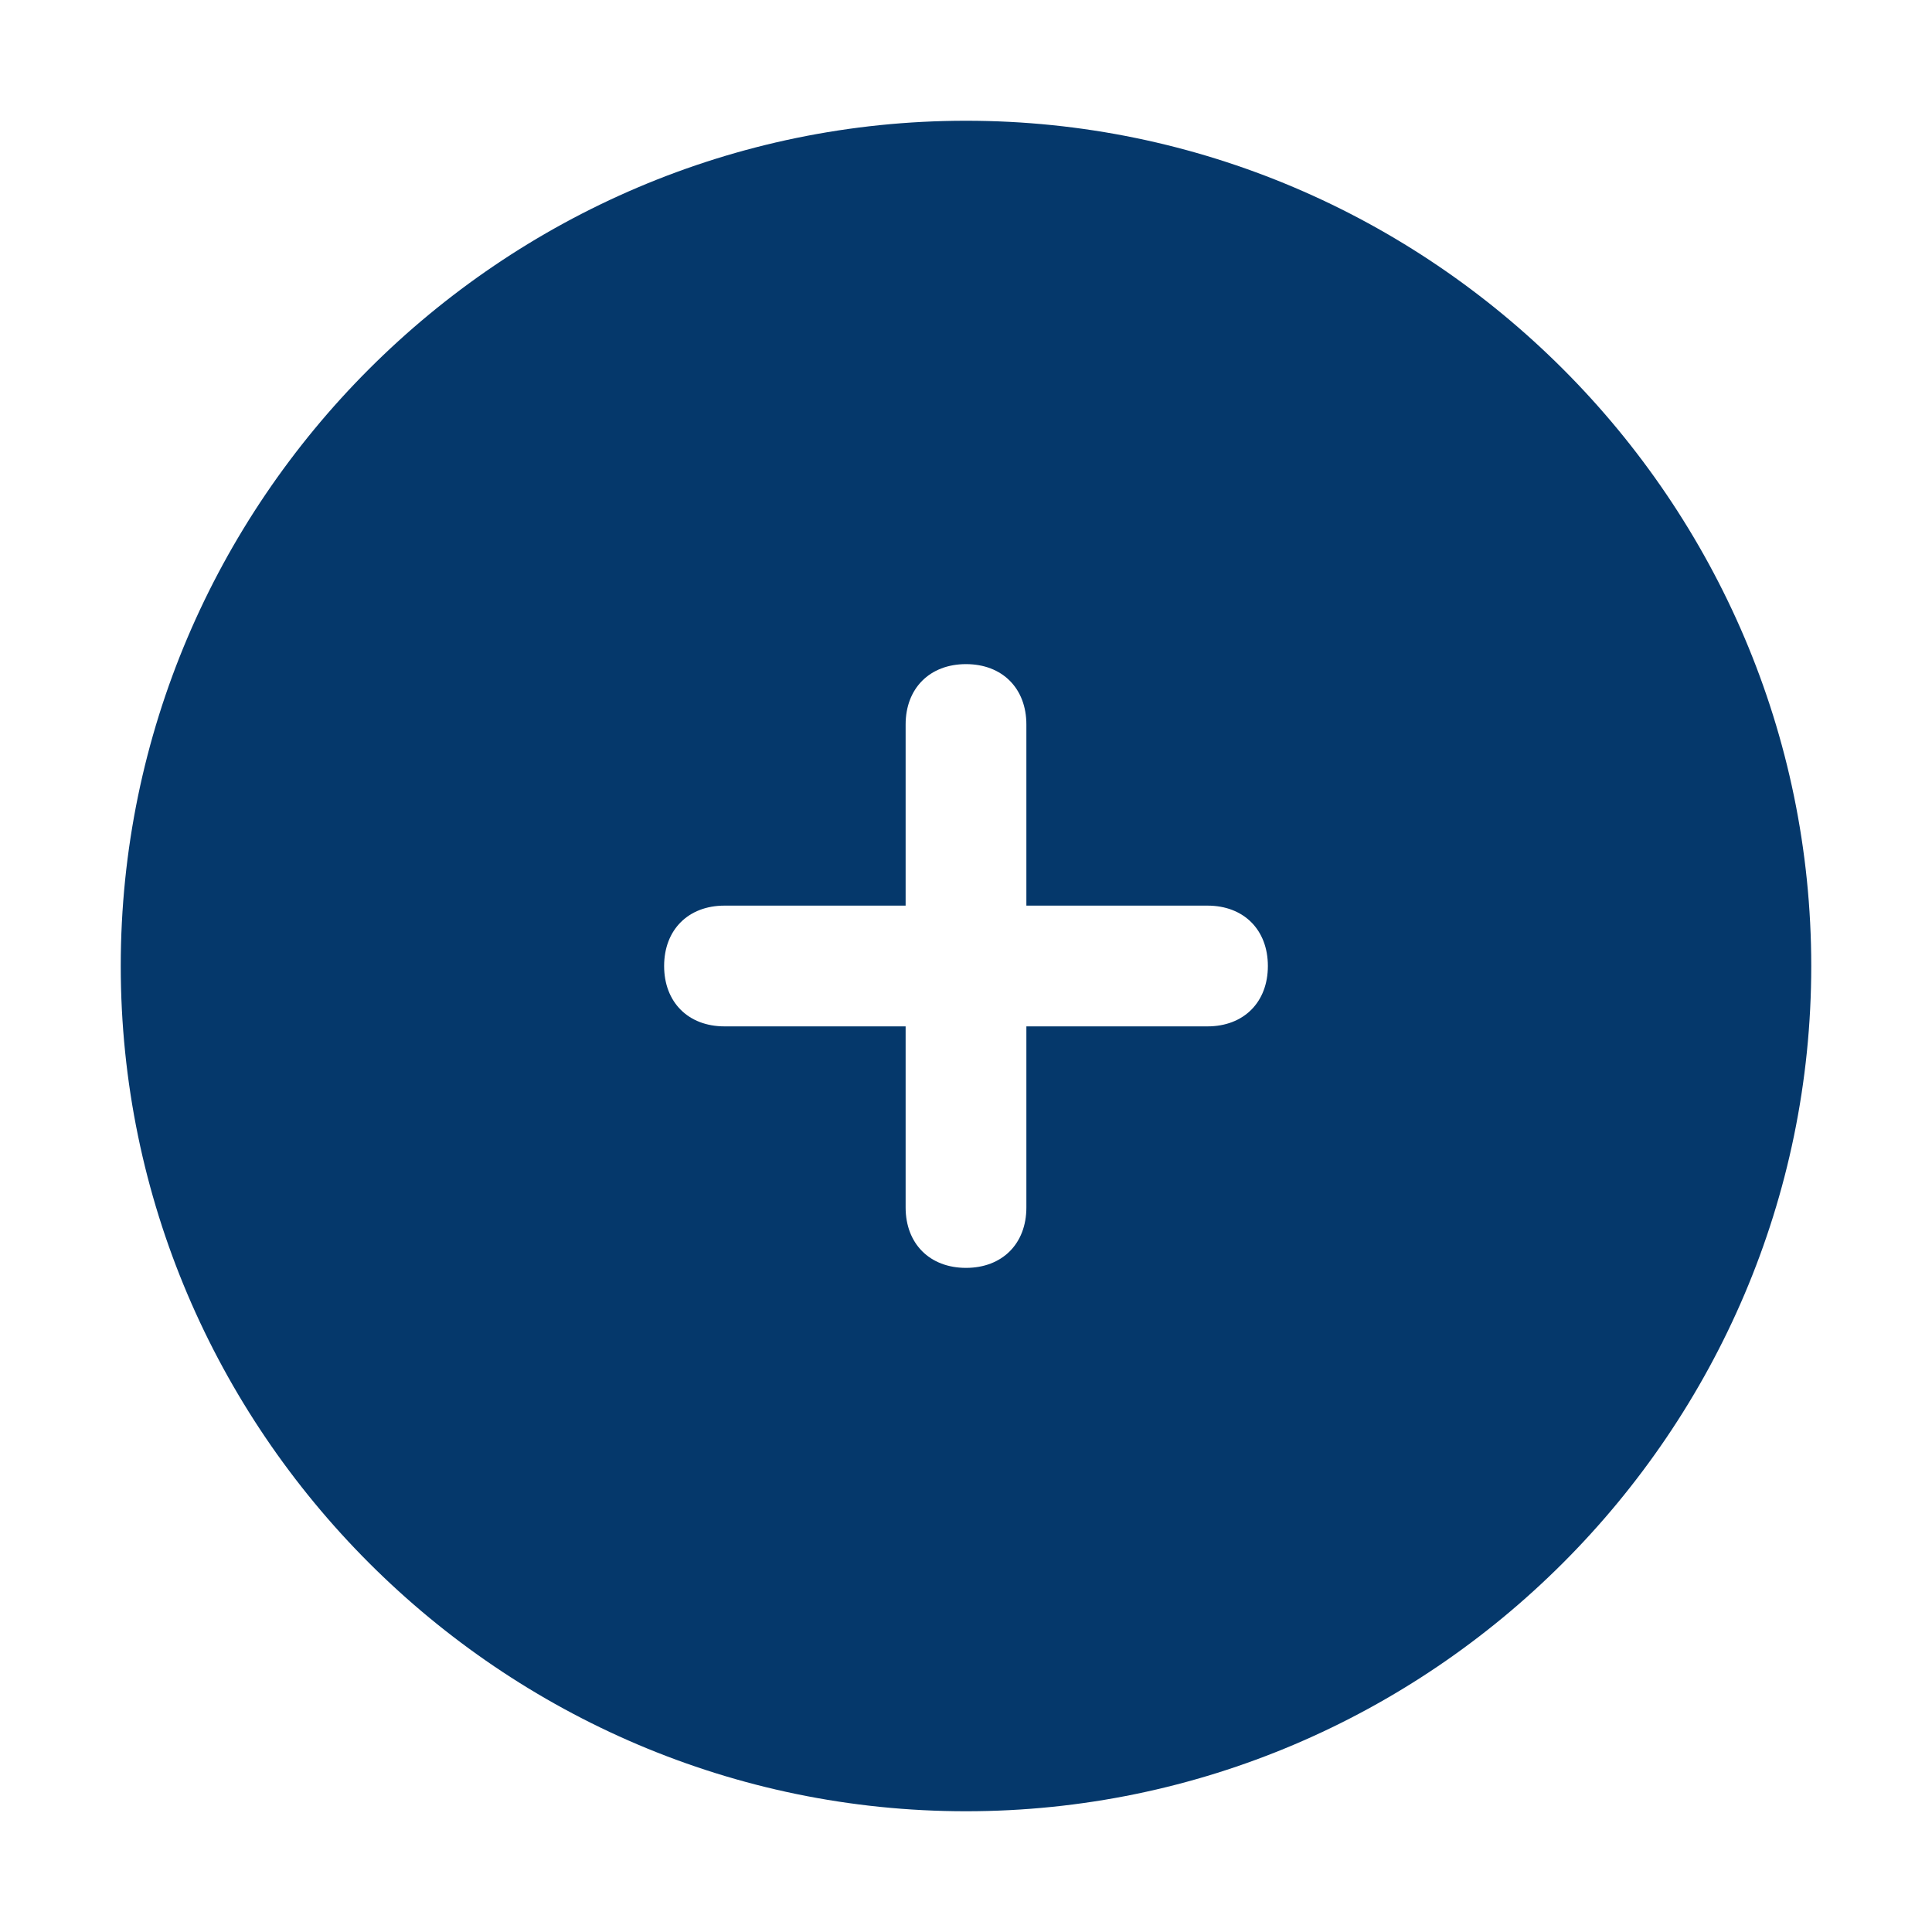
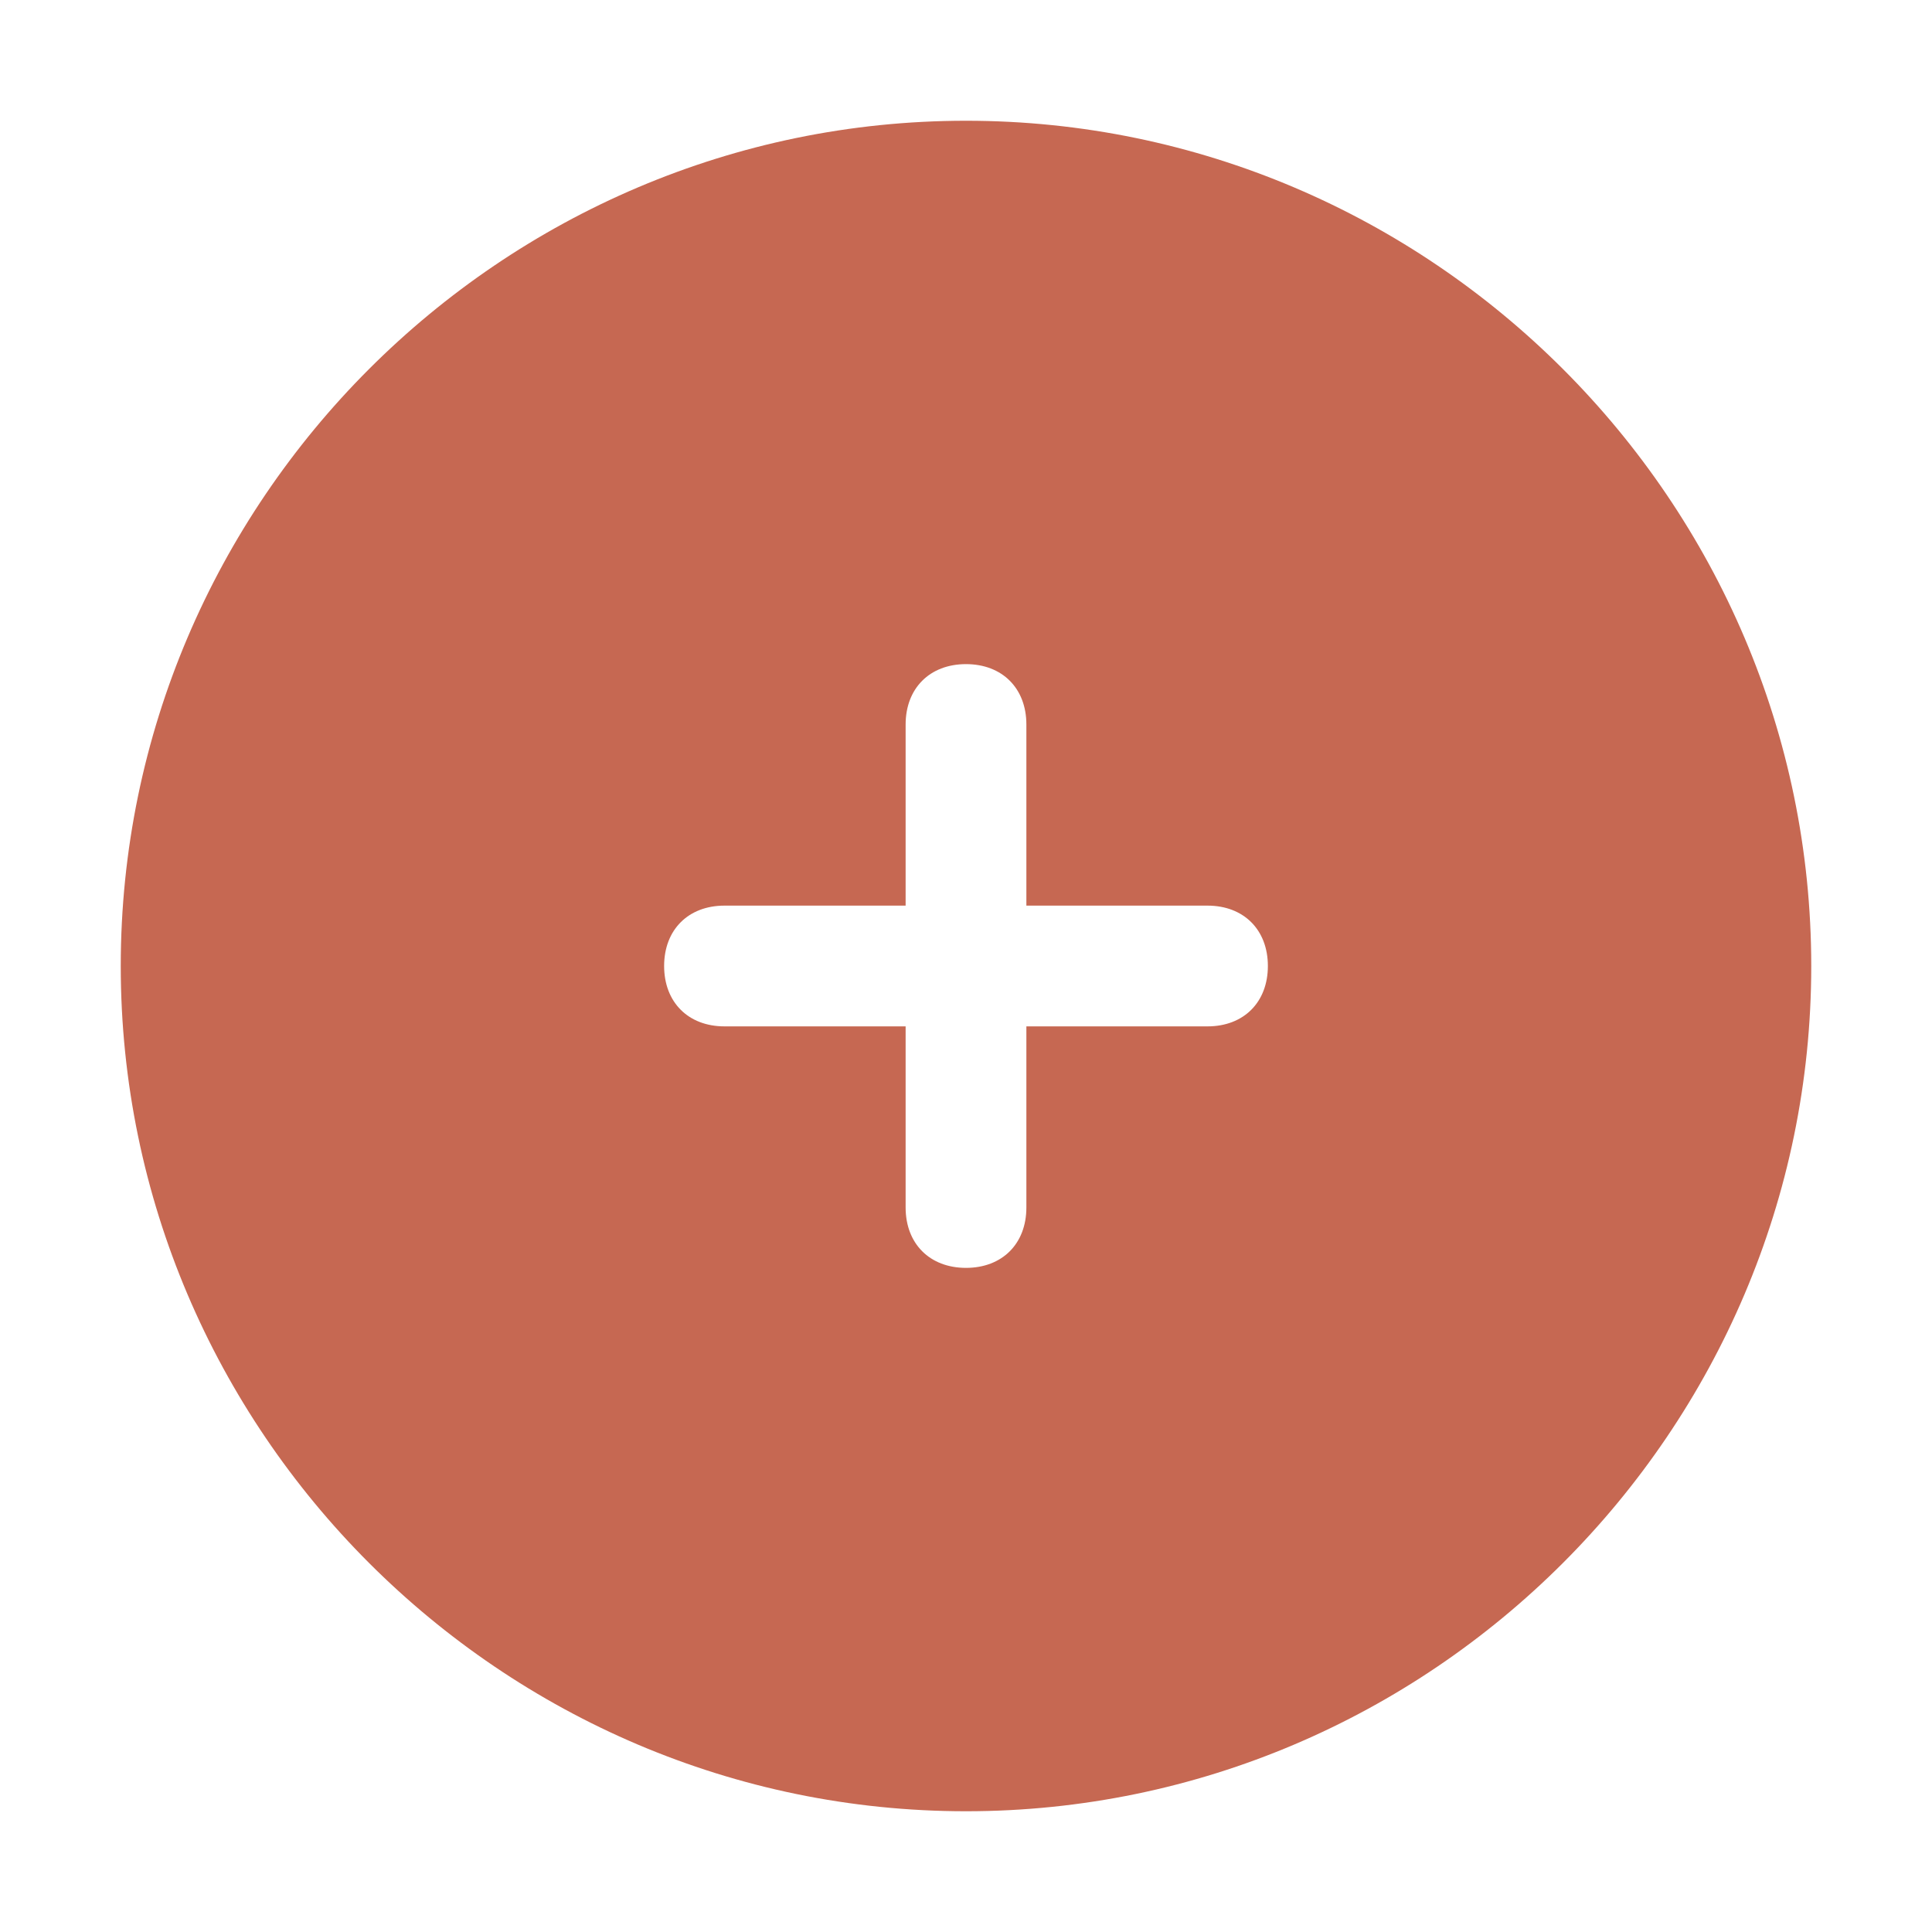
- <svg xmlns="http://www.w3.org/2000/svg" fill="#05386b" height="64px" width="64px" version="1.1" id="Icons" viewBox="0 0 32 32" xml:space="preserve">
+ <svg xmlns="http://www.w3.org/2000/svg" fill="#c66852" height="64px" width="64px" version="1.1" id="Icons" viewBox="0 0 32 32" xml:space="preserve">
  <g id="SVGRepo_bgCarrier" stroke-width="0" />
  <g id="SVGRepo_tracerCarrier" stroke-linecap="round" stroke-linejoin="round" />
  <g id="SVGRepo_iconCarrier">
    <path d="M16,2C8.3,2,2,8.3,2,16s6.3,14,14,14s14-6.3,14-14S23.7,2,16,2z M20,17h-3v3c0,0.6-0.4,1-1,1s-1-0.4-1-1v-3h-3 c-0.6,0-1-0.4-1-1s0.4-1,1-1h3v-3c0-0.6,0.4-1,1-1s1,0.4,1,1v3h3c0.6,0,1,0.4,1,1S20.6,17,20,17z" />
  </g>
</svg>
